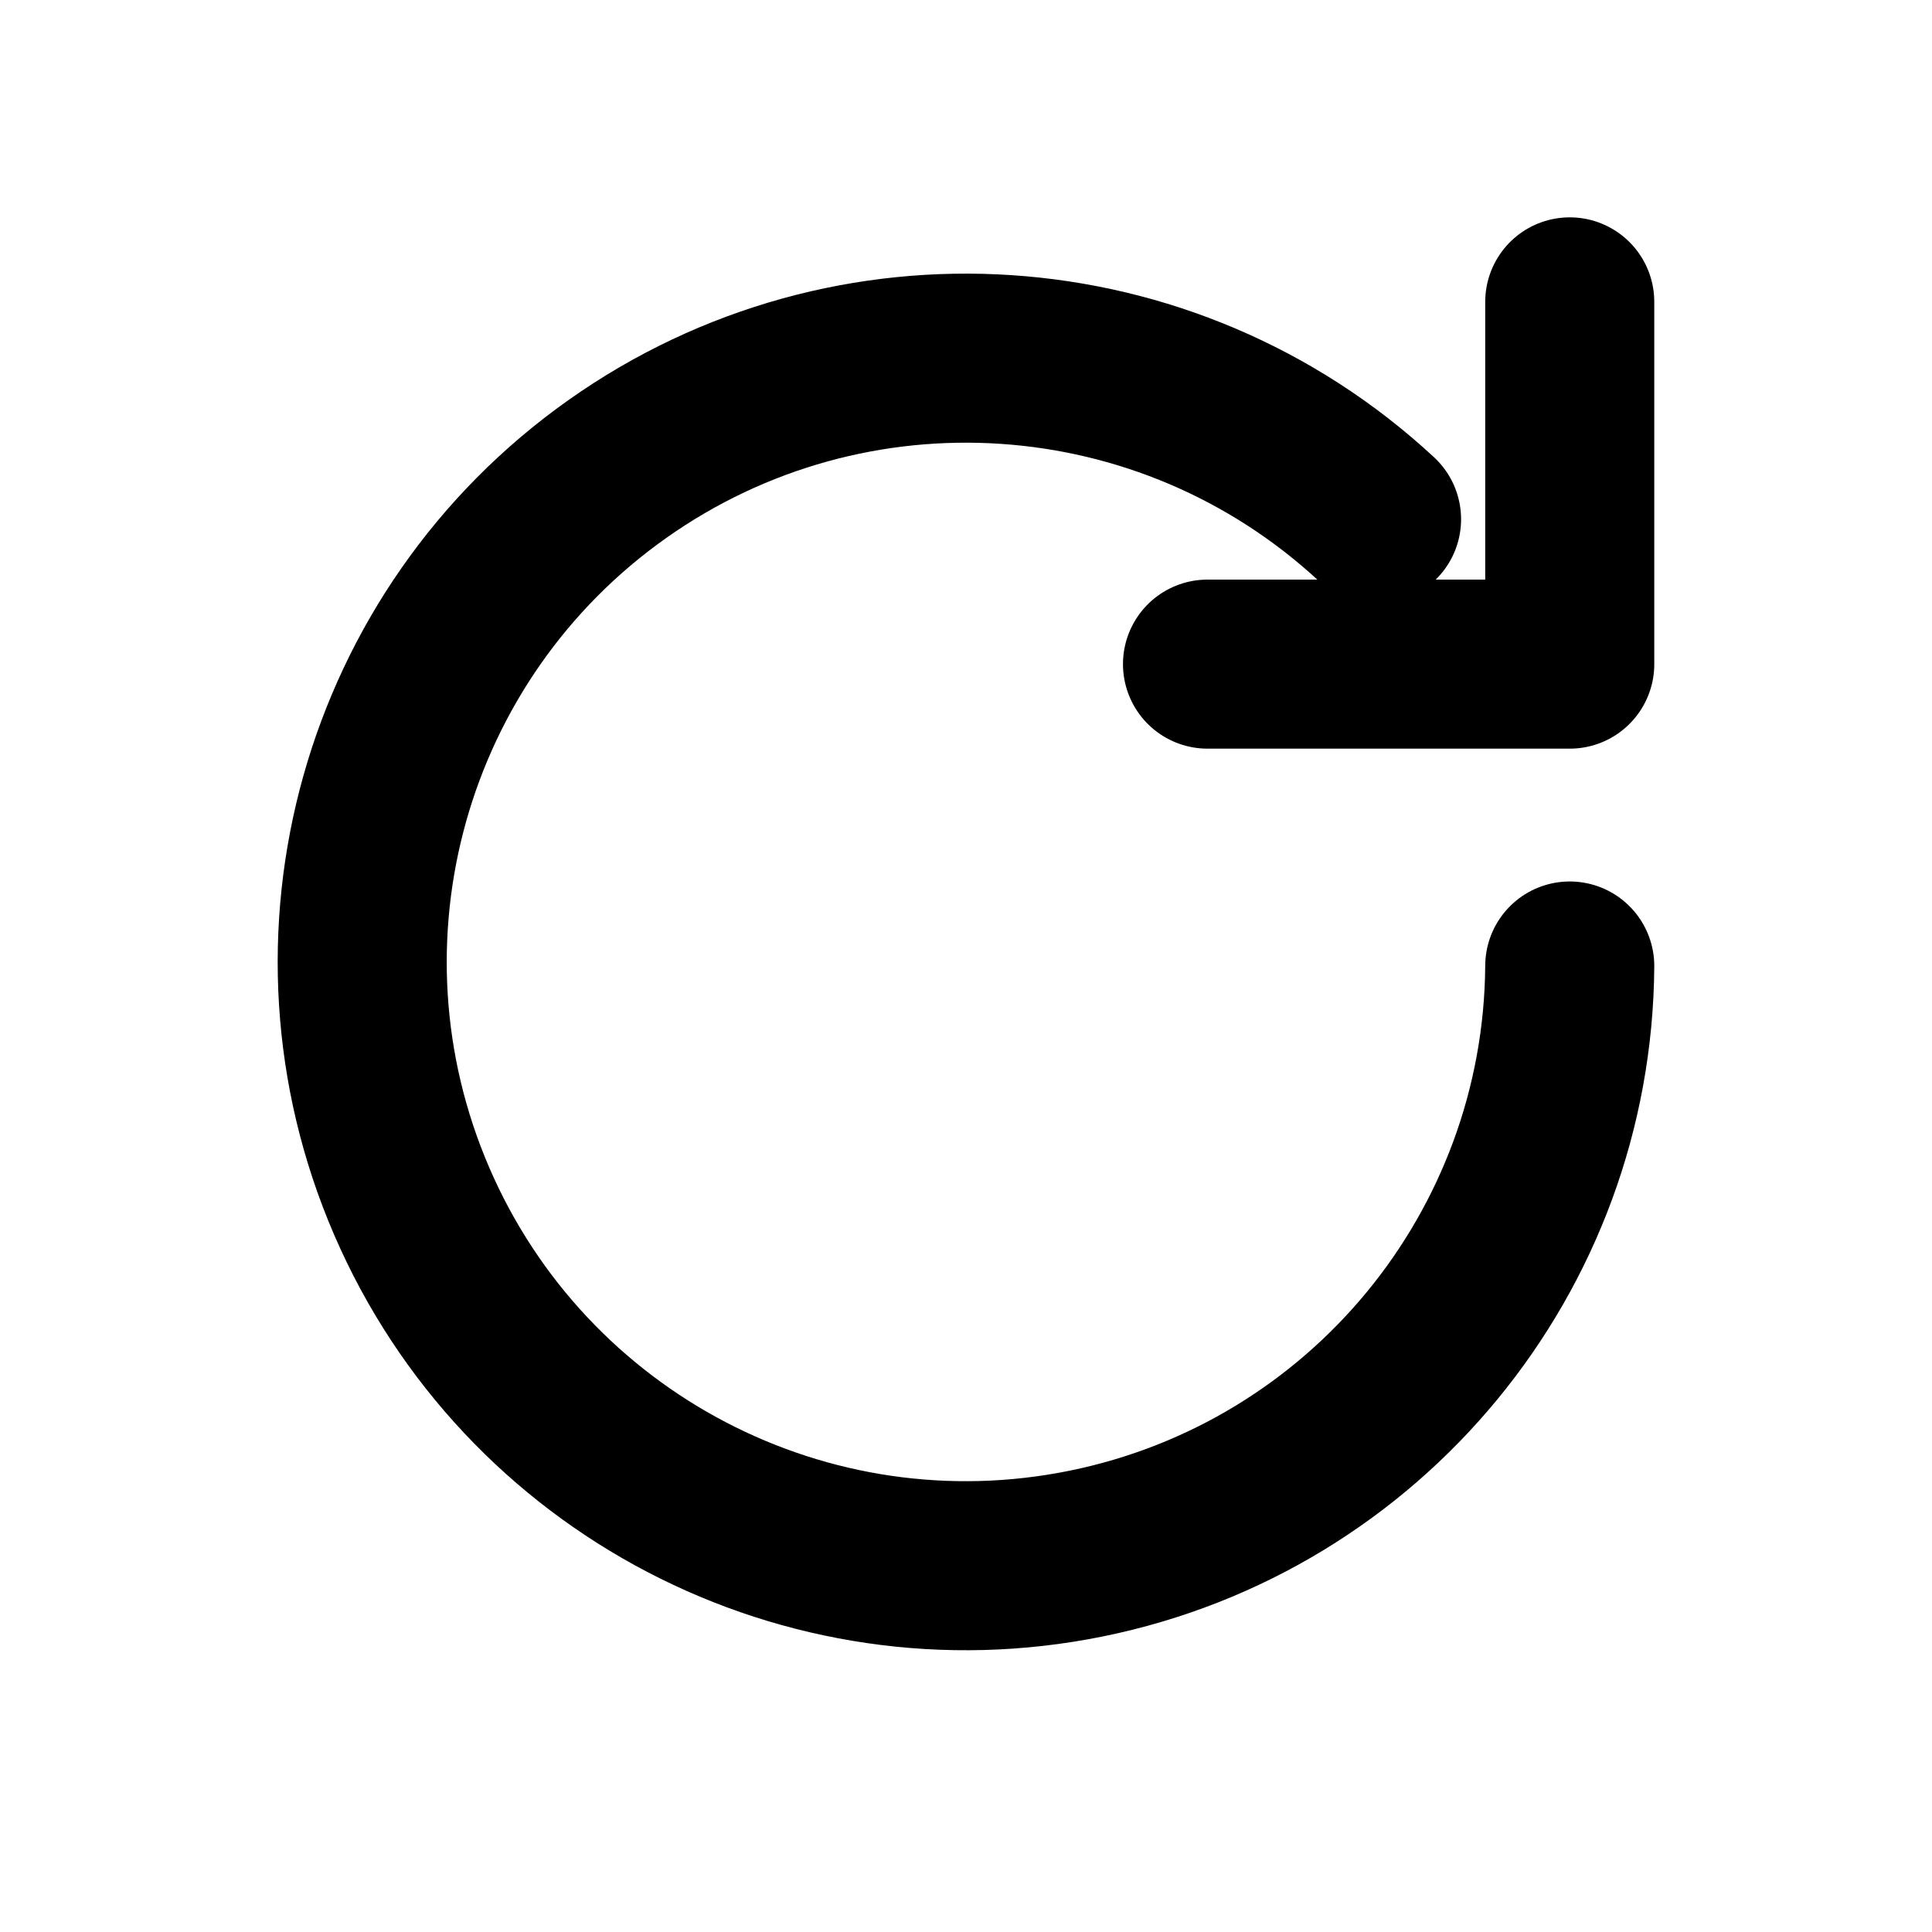
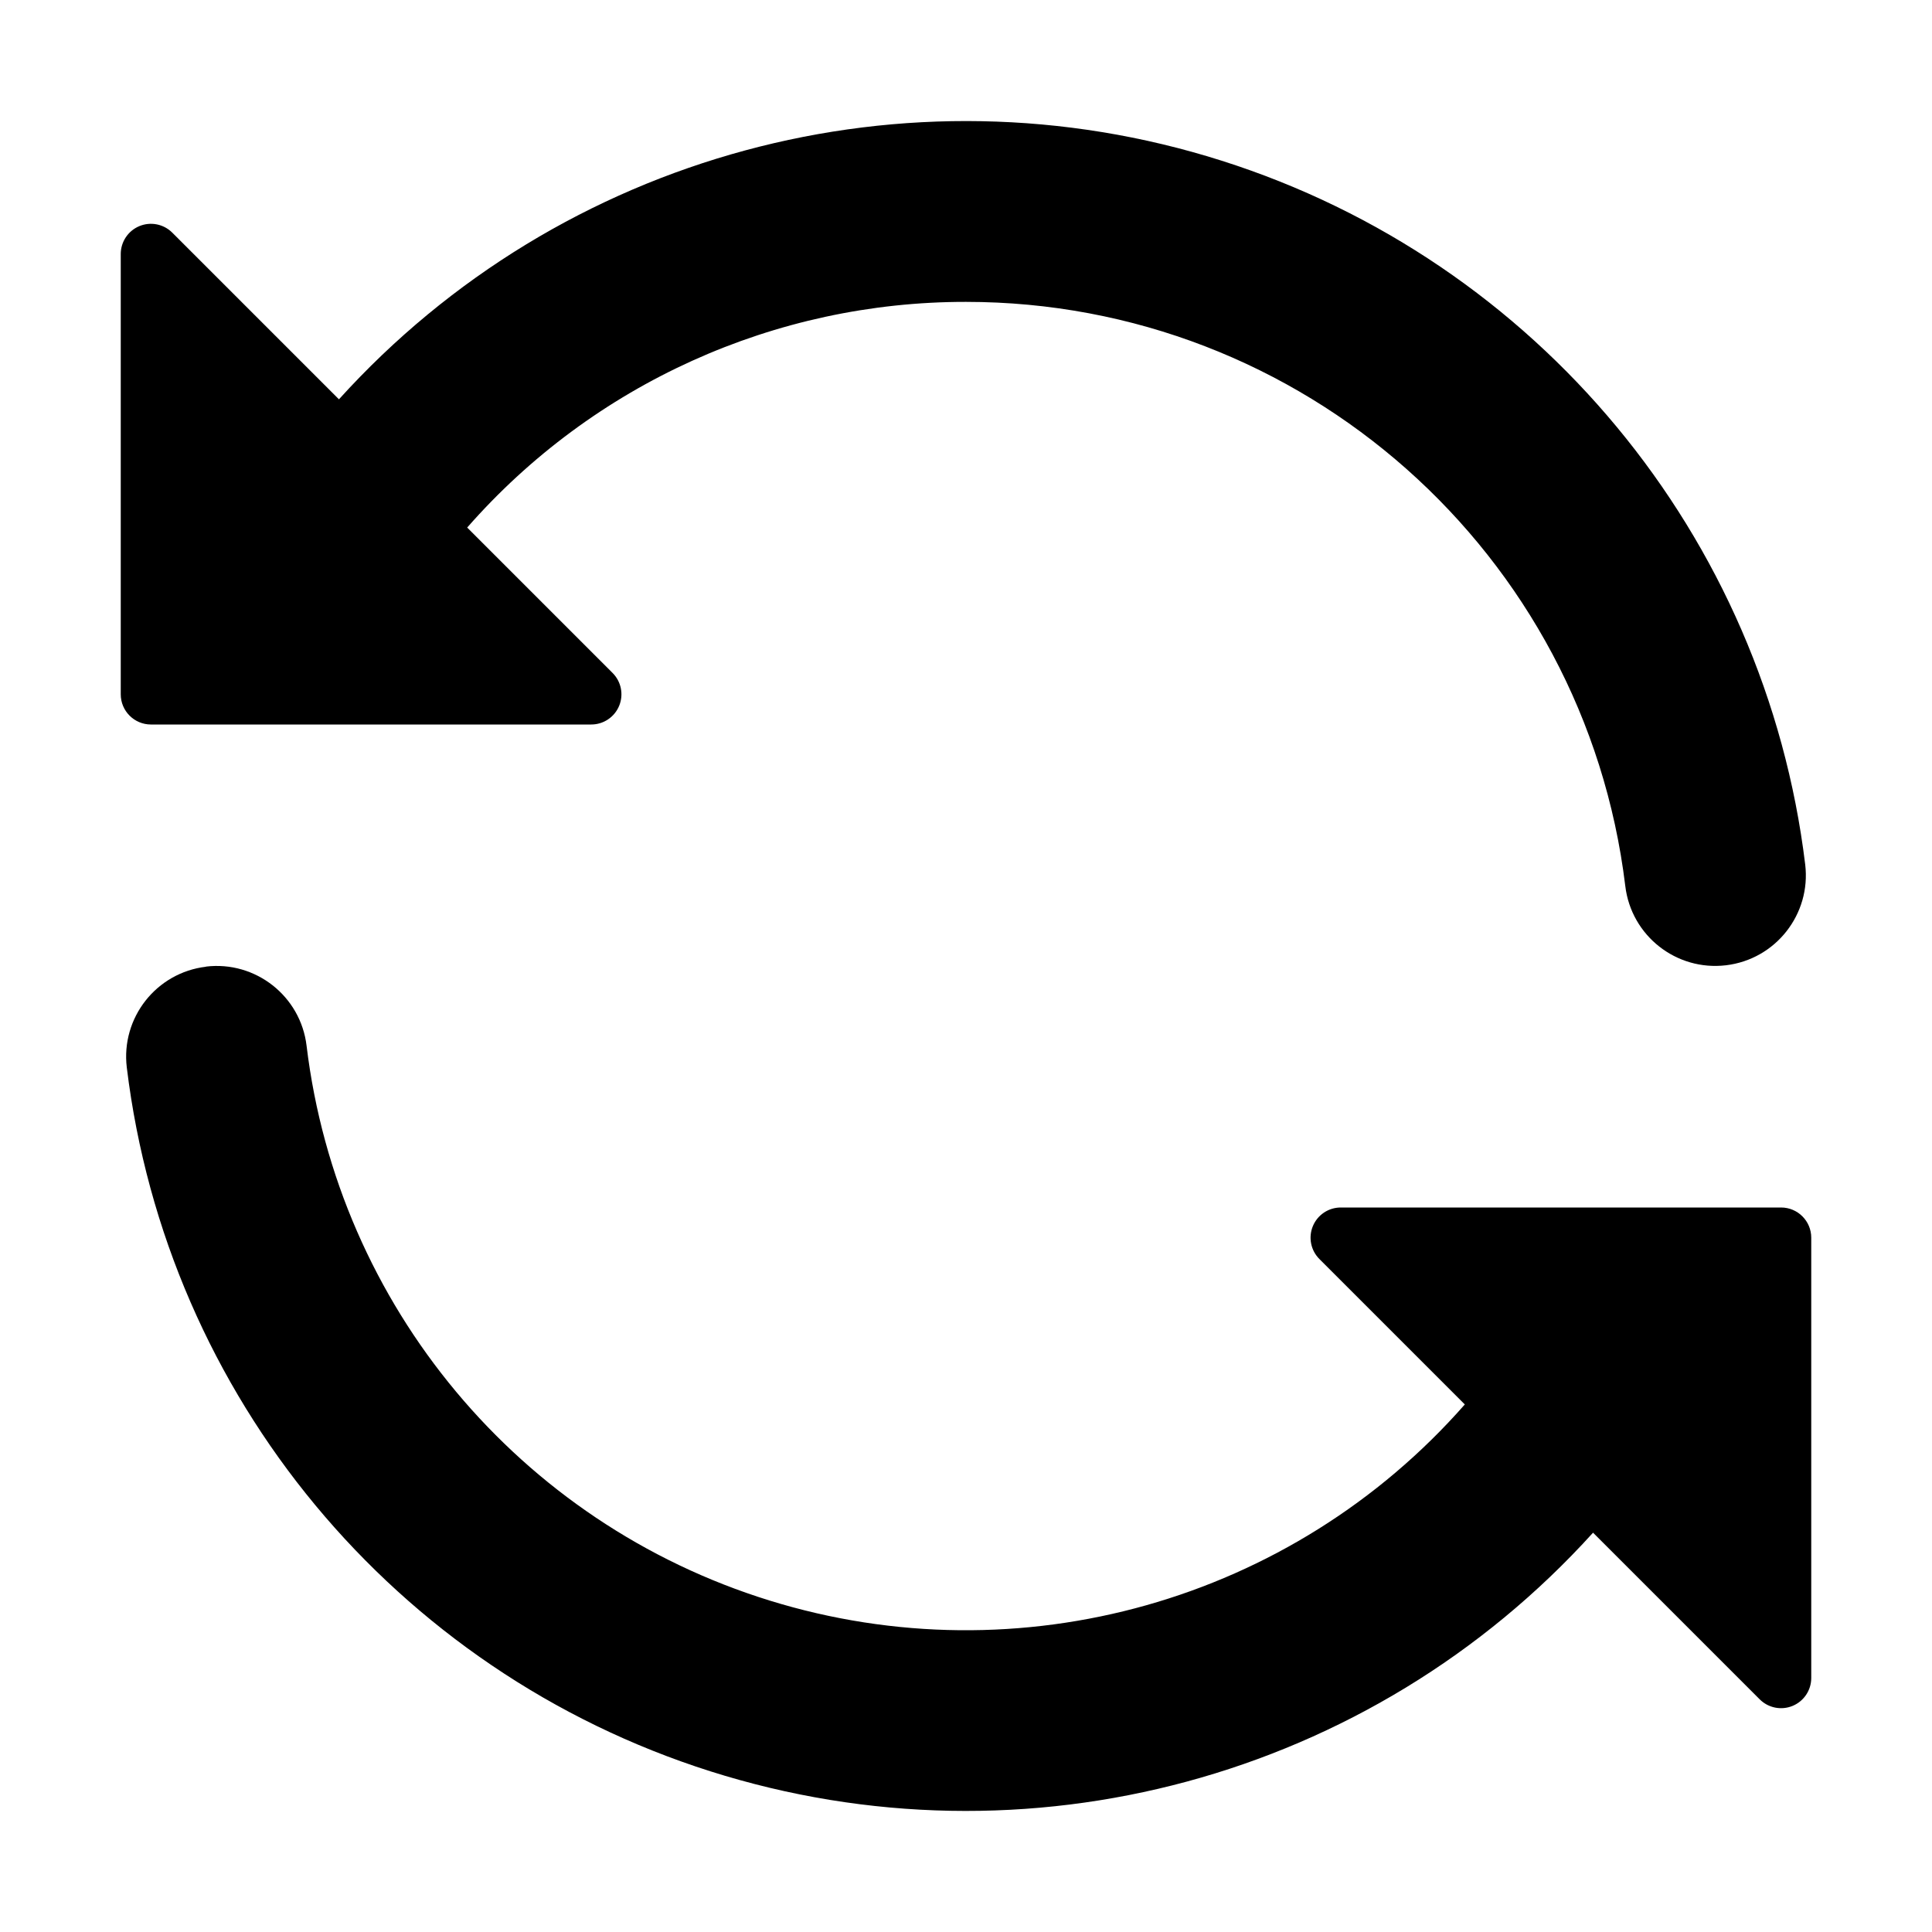
- <svg xmlns="http://www.w3.org/2000/svg" width="16" height="16" viewBox="0 0 16 16" fill="none" stroke="currentColor" stroke-width="1.4" stroke-linecap="round" stroke-linejoin="round">
-   <path d="M13 8a5 5 0 1 1-1.6-3.7M13 2.5v3h-3" />
+ <svg xmlns="http://www.w3.org/2000/svg" width="16" height="16" viewBox="0 0 16 16">
+   <path d="M1.705 8.005a.75.75 0 0 1 .834.656 5.5 5.5 0 0 0 9.592 2.97l-1.204-1.204a.25.25 0 0 1 .177-.427h3.646a.25.25 0 0 1 .25.25v3.646a.25.25 0 0 1-.427.177l-1.38-1.38A7.002 7.002 0 0 1 1.05 8.84a.75.75 0 0 1 .656-.834ZM8 2.5a5.487 5.487 0 0 0-4.131 1.869l1.204 1.204A.25.25 0 0 1 4.896 6H1.25A.25.25 0 0 1 1 5.75V2.104a.25.25 0 0 1 .427-.177l1.38 1.38A7.002 7.002 0 0 1 14.95 7.16a.75.75 0 0 1-1.49.178A5.5 5.5 0 0 0 8 2.5Z" />
</svg>
